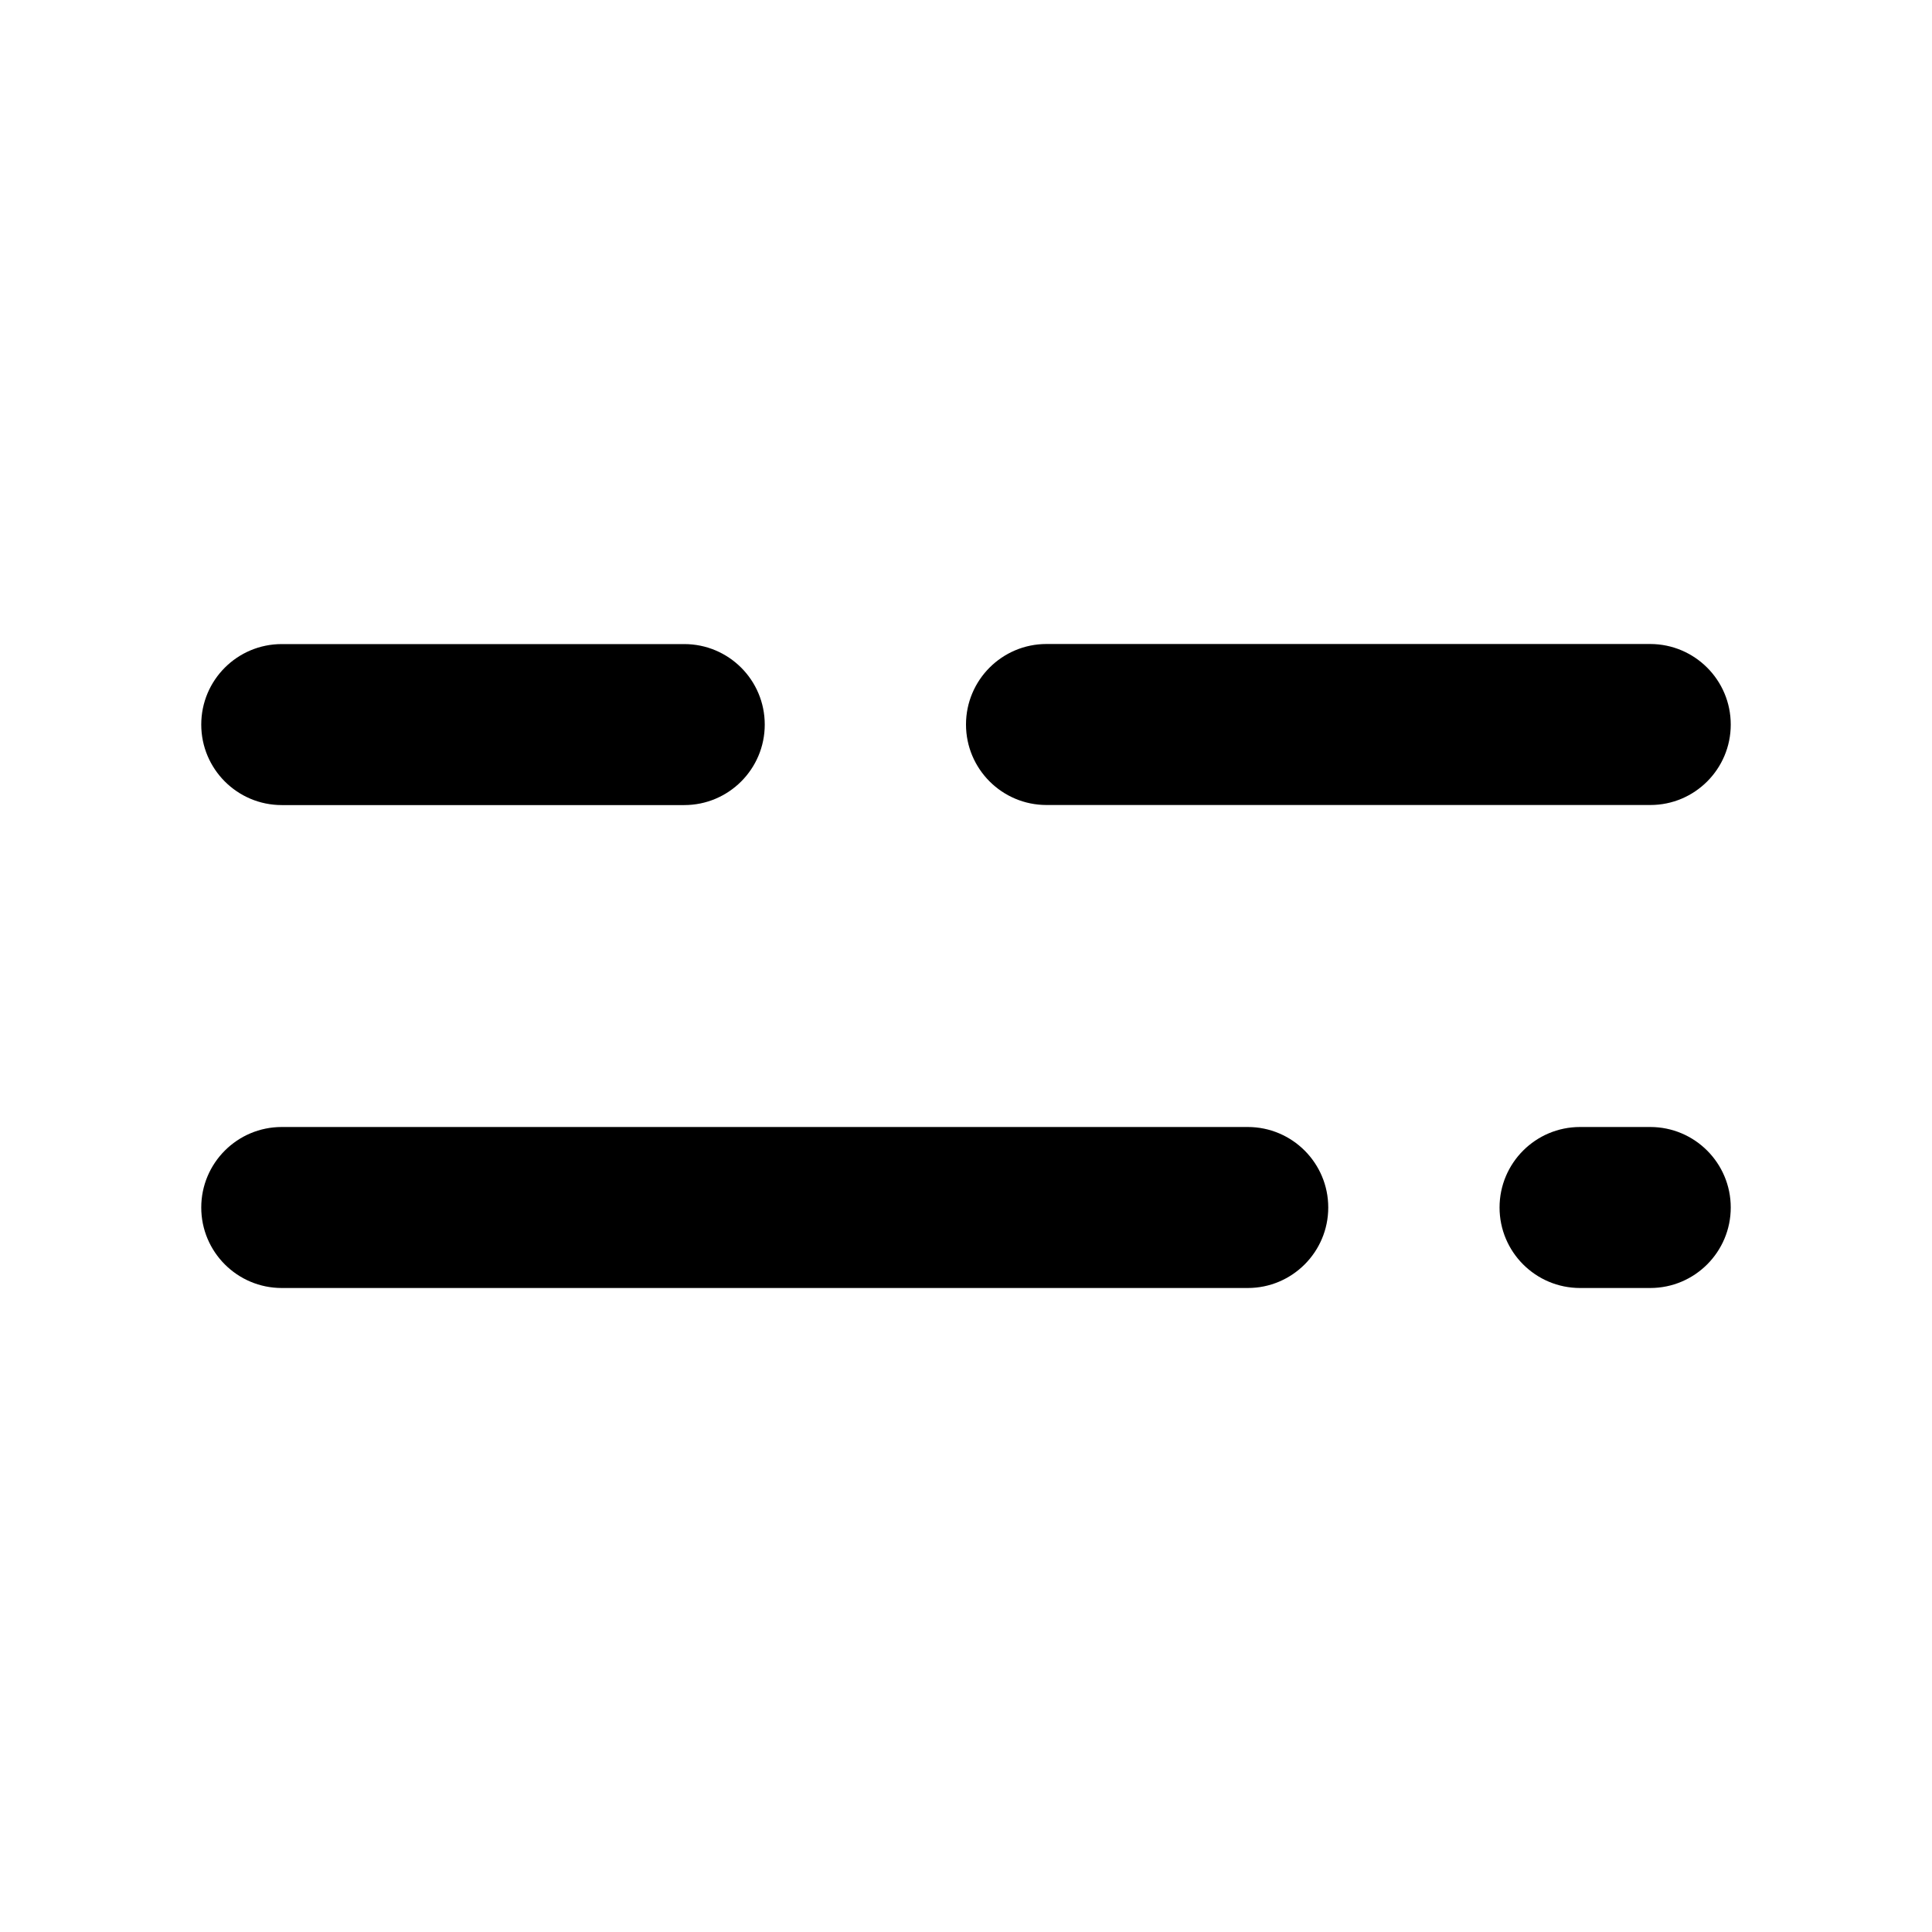
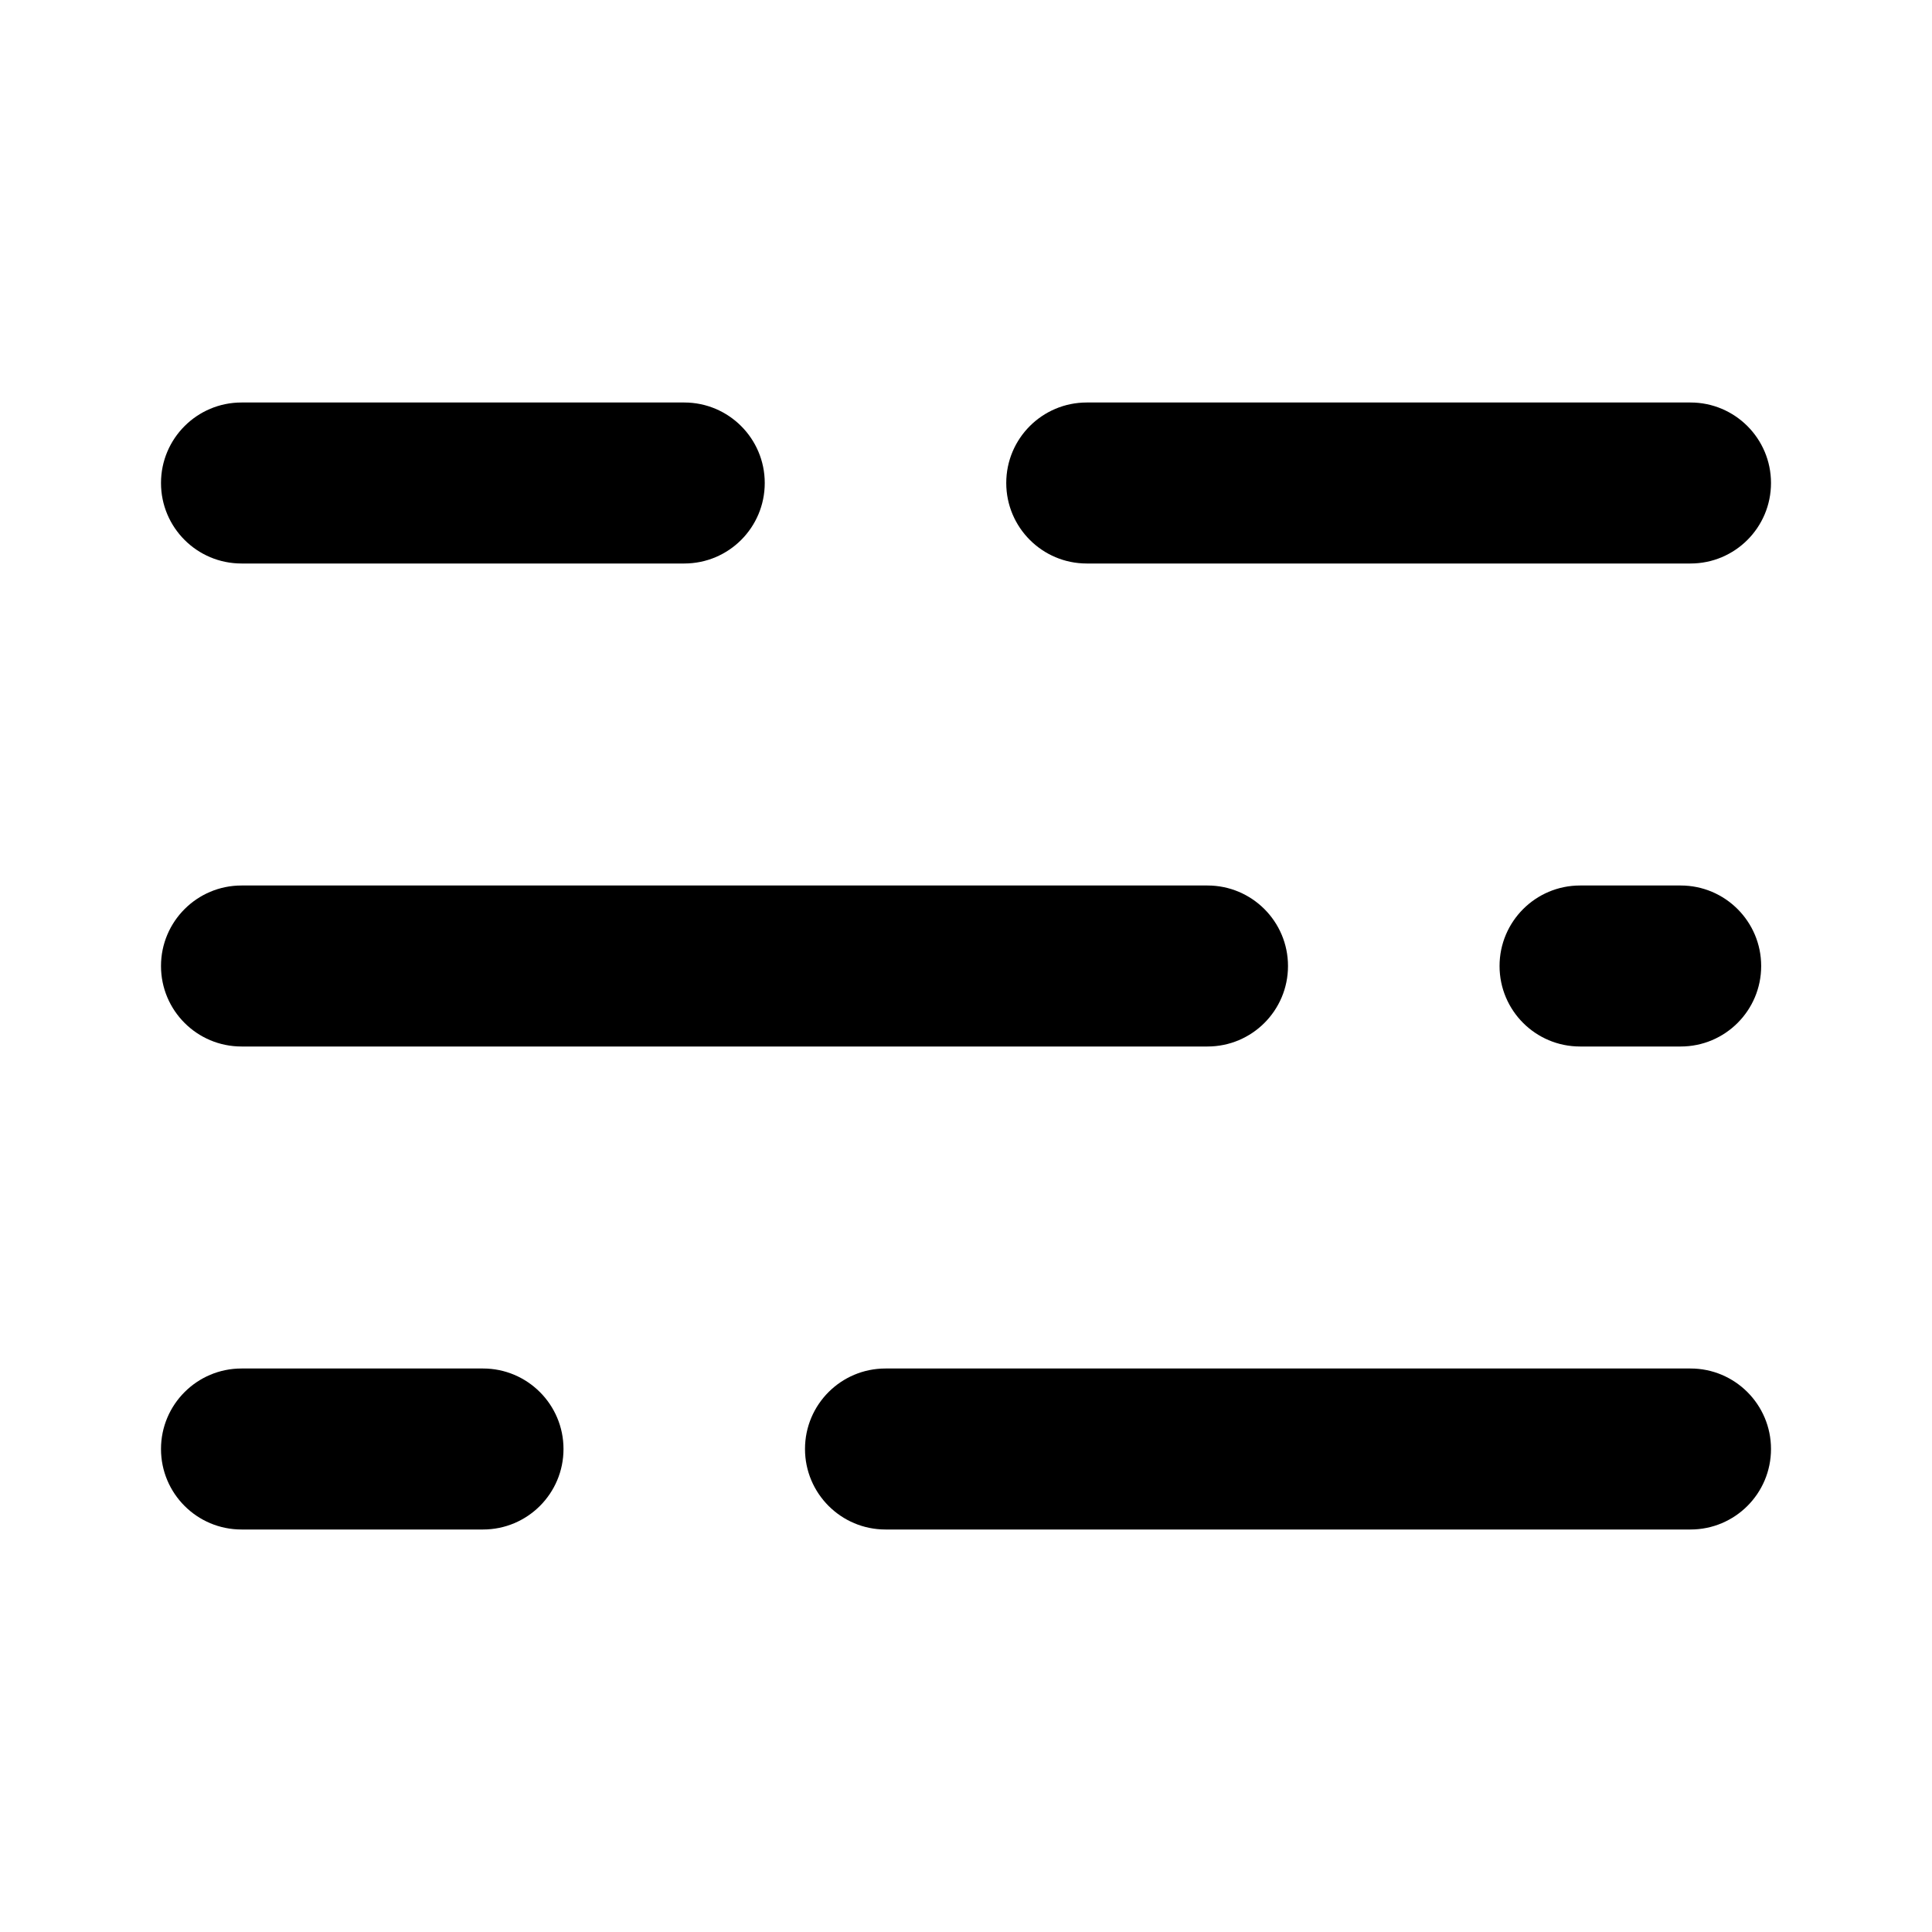
<svg xmlns="http://www.w3.org/2000/svg" width="24" height="24" viewBox="0 0 24 24">
-   <path d="M3.5,10.001 C2.948,10.001 2.5,9.553 2.5,9.001 C2.5,8.448 2.948,8.001 3.5,8.001 L8.5,8.001 C9.052,8.001 9.5,8.448 9.5,9.001 C9.5,9.553 9.052,10.001 8.5,10.001 L3.5,10.001 Z M13,10 C12.448,10 12,9.552 12,9 C12,8.448 12.448,8 13,8 L20.5,8 C21.052,8.001 21.5,8.448 21.5,9.001 C21.5,9.553 21.052,10.001 20.5,10 L13,10 Z M3.5,16 C2.948,16 2.5,15.552 2.5,15 C2.5,14.448 2.948,14 3.5,14 L15.5,14 C16.052,14 16.5,14.448 16.5,15 C16.5,15.552 16.052,16 15.5,16 L3.5,16 Z M19.628,16 C19.076,16 18.628,15.552 18.628,15 C18.628,14.448 19.076,14 19.628,14 L20.5,14 C21.052,14 21.5,14.448 21.5,15 C21.5,15.552 21.052,16 20.5,16 L19.628,16 Z" />
+   <path d="M3,7 C2.448,7 2,6.553 2,6 C2,5.448 2.448,5 3,5 L8.5,5 C9.052,5 9.5,5.448 9.5,6 C9.5,6.553 9.052,7 8.5,7 L3,7 Z M13.5,7 C12.948,7 12.5,6.552 12.5,6 C12.5,5.447 12.948,5 13.5,5 L21,5 C21.552,5 22,5.448 22,6 C22,6.553 21.552,7 21,7 L13.5,7 Z M3,19 C2.448,19 2,18.553 2,18 C2,17.448 2.448,17 3,17 L6,17 C6.552,17 7,17.448 7,18 C7,18.553 6.552,19 6,19 L3,19 Z M11,19 C10.448,19 10,18.552 10,18 C10,17.447 10.448,17 11,17 L21,17 C21.552,17 22,17.448 22,18 C22,18.553 21.552,19 21,19 L11,19 Z M3,13 C2.448,13 2,12.553 2,12 C2,11.448 2.448,11 3,11 L15,11 C15.552,11 16,11.448 16,12 C16,12.553 15.552,13 15,13 L3,13 Z M19.628,13 C19.076,13 18.628,12.553 18.628,12 C18.628,11.448 19.076,11 19.628,11 L20.878,11 C21.43,11 21.878,11.448 21.878,12 C21.878,12.553 21.43,13 20.878,13 L19.628,13 Z" />
</svg>
